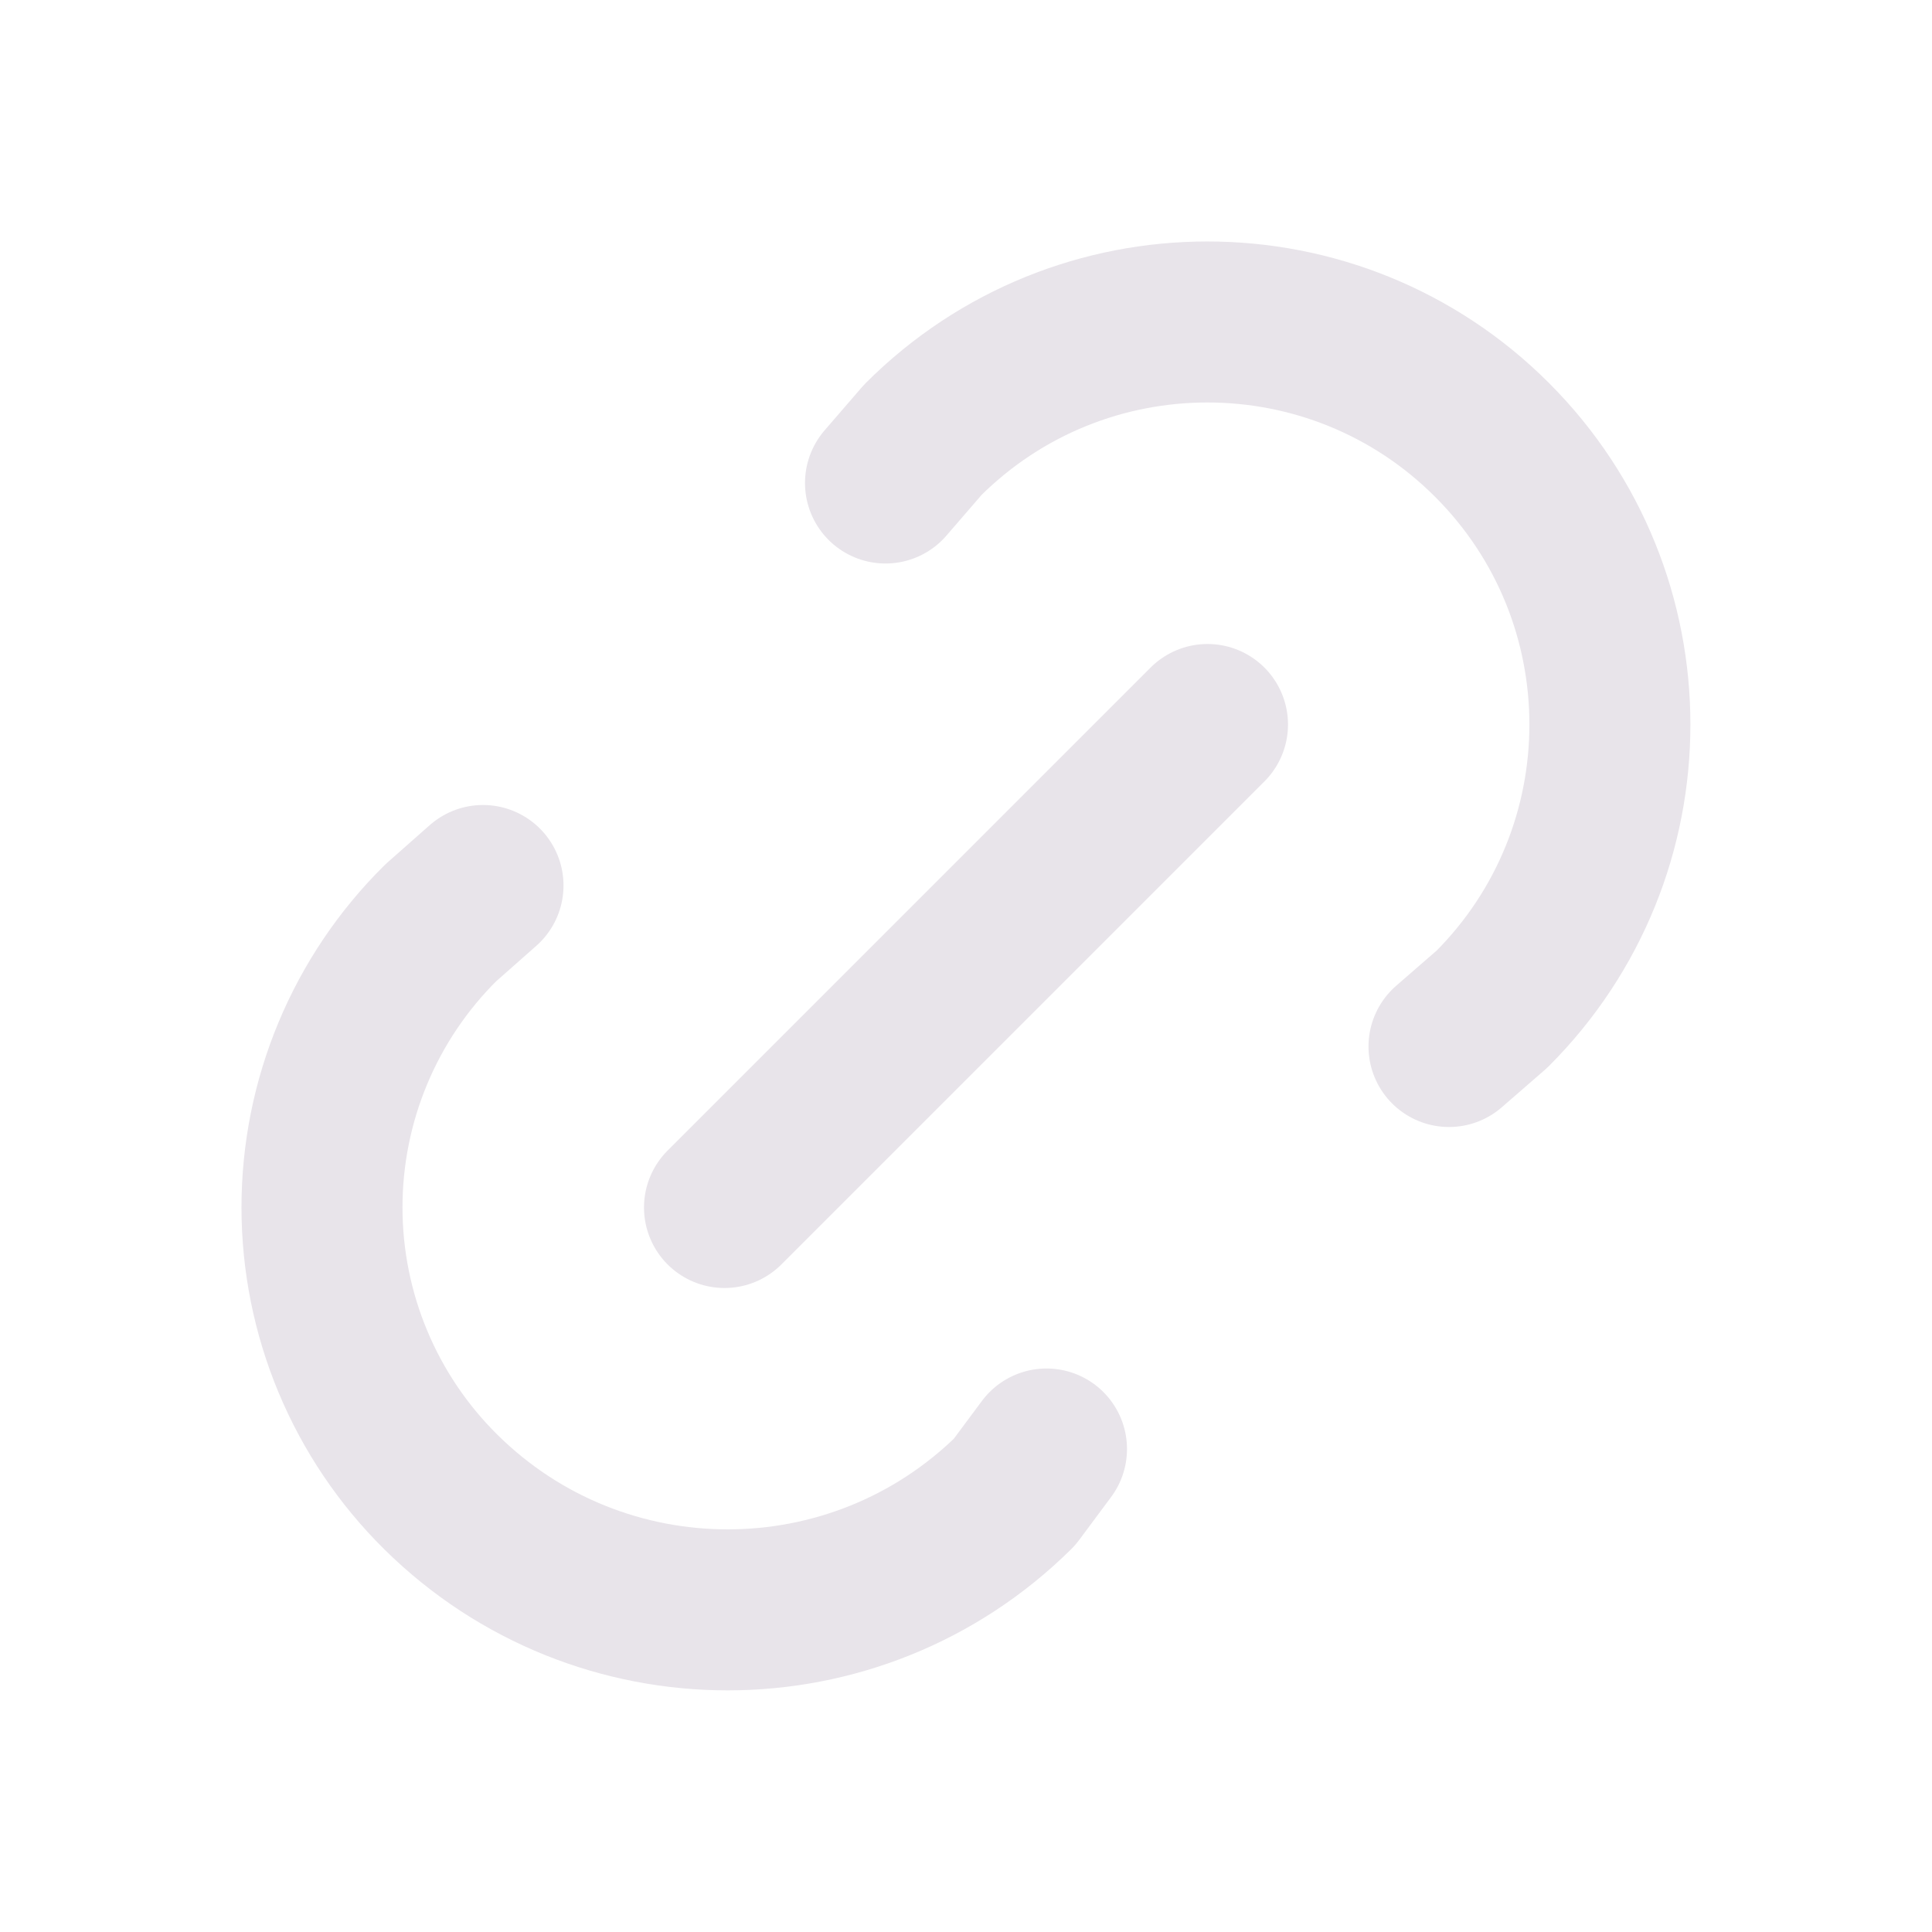
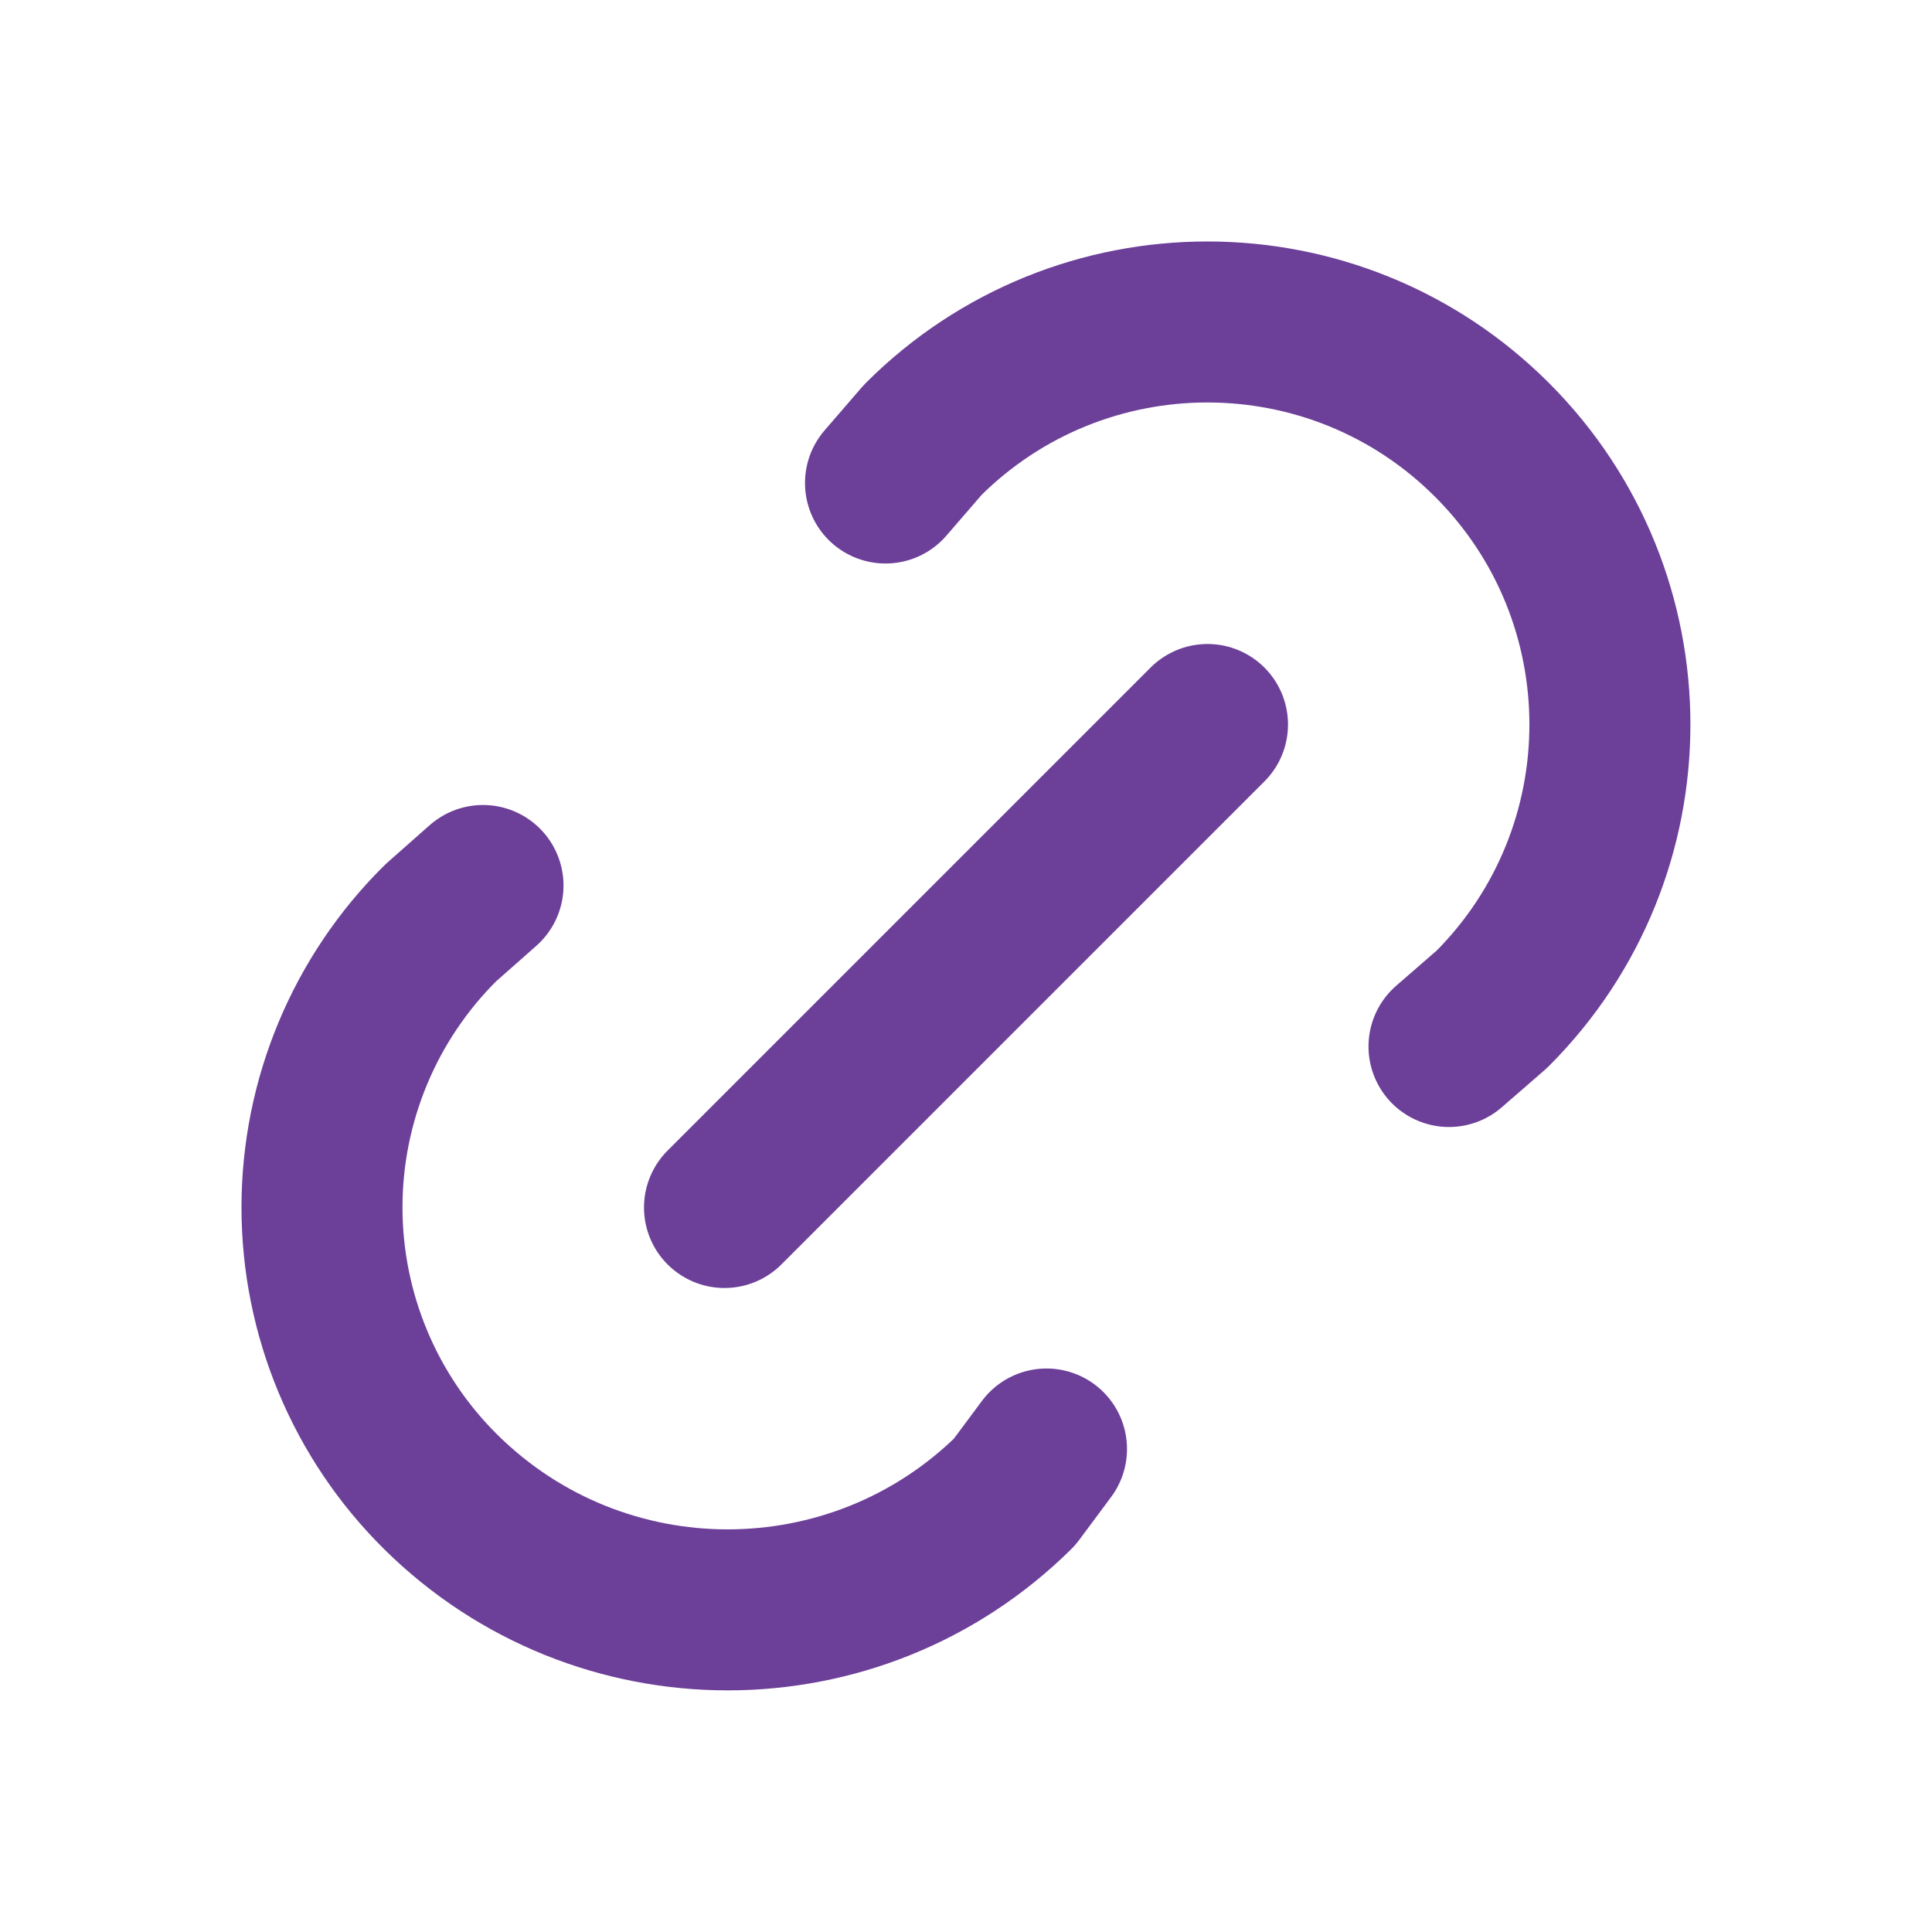
- <svg xmlns="http://www.w3.org/2000/svg" width="24" height="24" viewBox="0 0 24 24" fill="none" stroke="#e8e4ea" stroke-width="2" stroke-linecap="round" stroke-linejoin="round" class="icon icon-tabler icons-tabler-outline icon-tabler-link">
+ <svg xmlns="http://www.w3.org/2000/svg" width="24" height="24" viewBox="0 0 24 24" fill="none" stroke="#6c3f99" stroke-width="2" stroke-linecap="round" stroke-linejoin="round" class="icon icon-tabler icons-tabler-outline icon-tabler-link">
  <path stroke="none" d="M0 0h24v24H0z" fill="none" />
  <path d="M9 15l6 -6" />
  <path d="M11 6l.463 -.536a5 5 0 0 1 7.071 7.072l-.534 .464" />
  <path d="M13 18l-.397 .534a5.068 5.068 0 0 1 -7.127 0a4.972 4.972 0 0 1 0 -7.071l.524 -.463" />
</svg>
